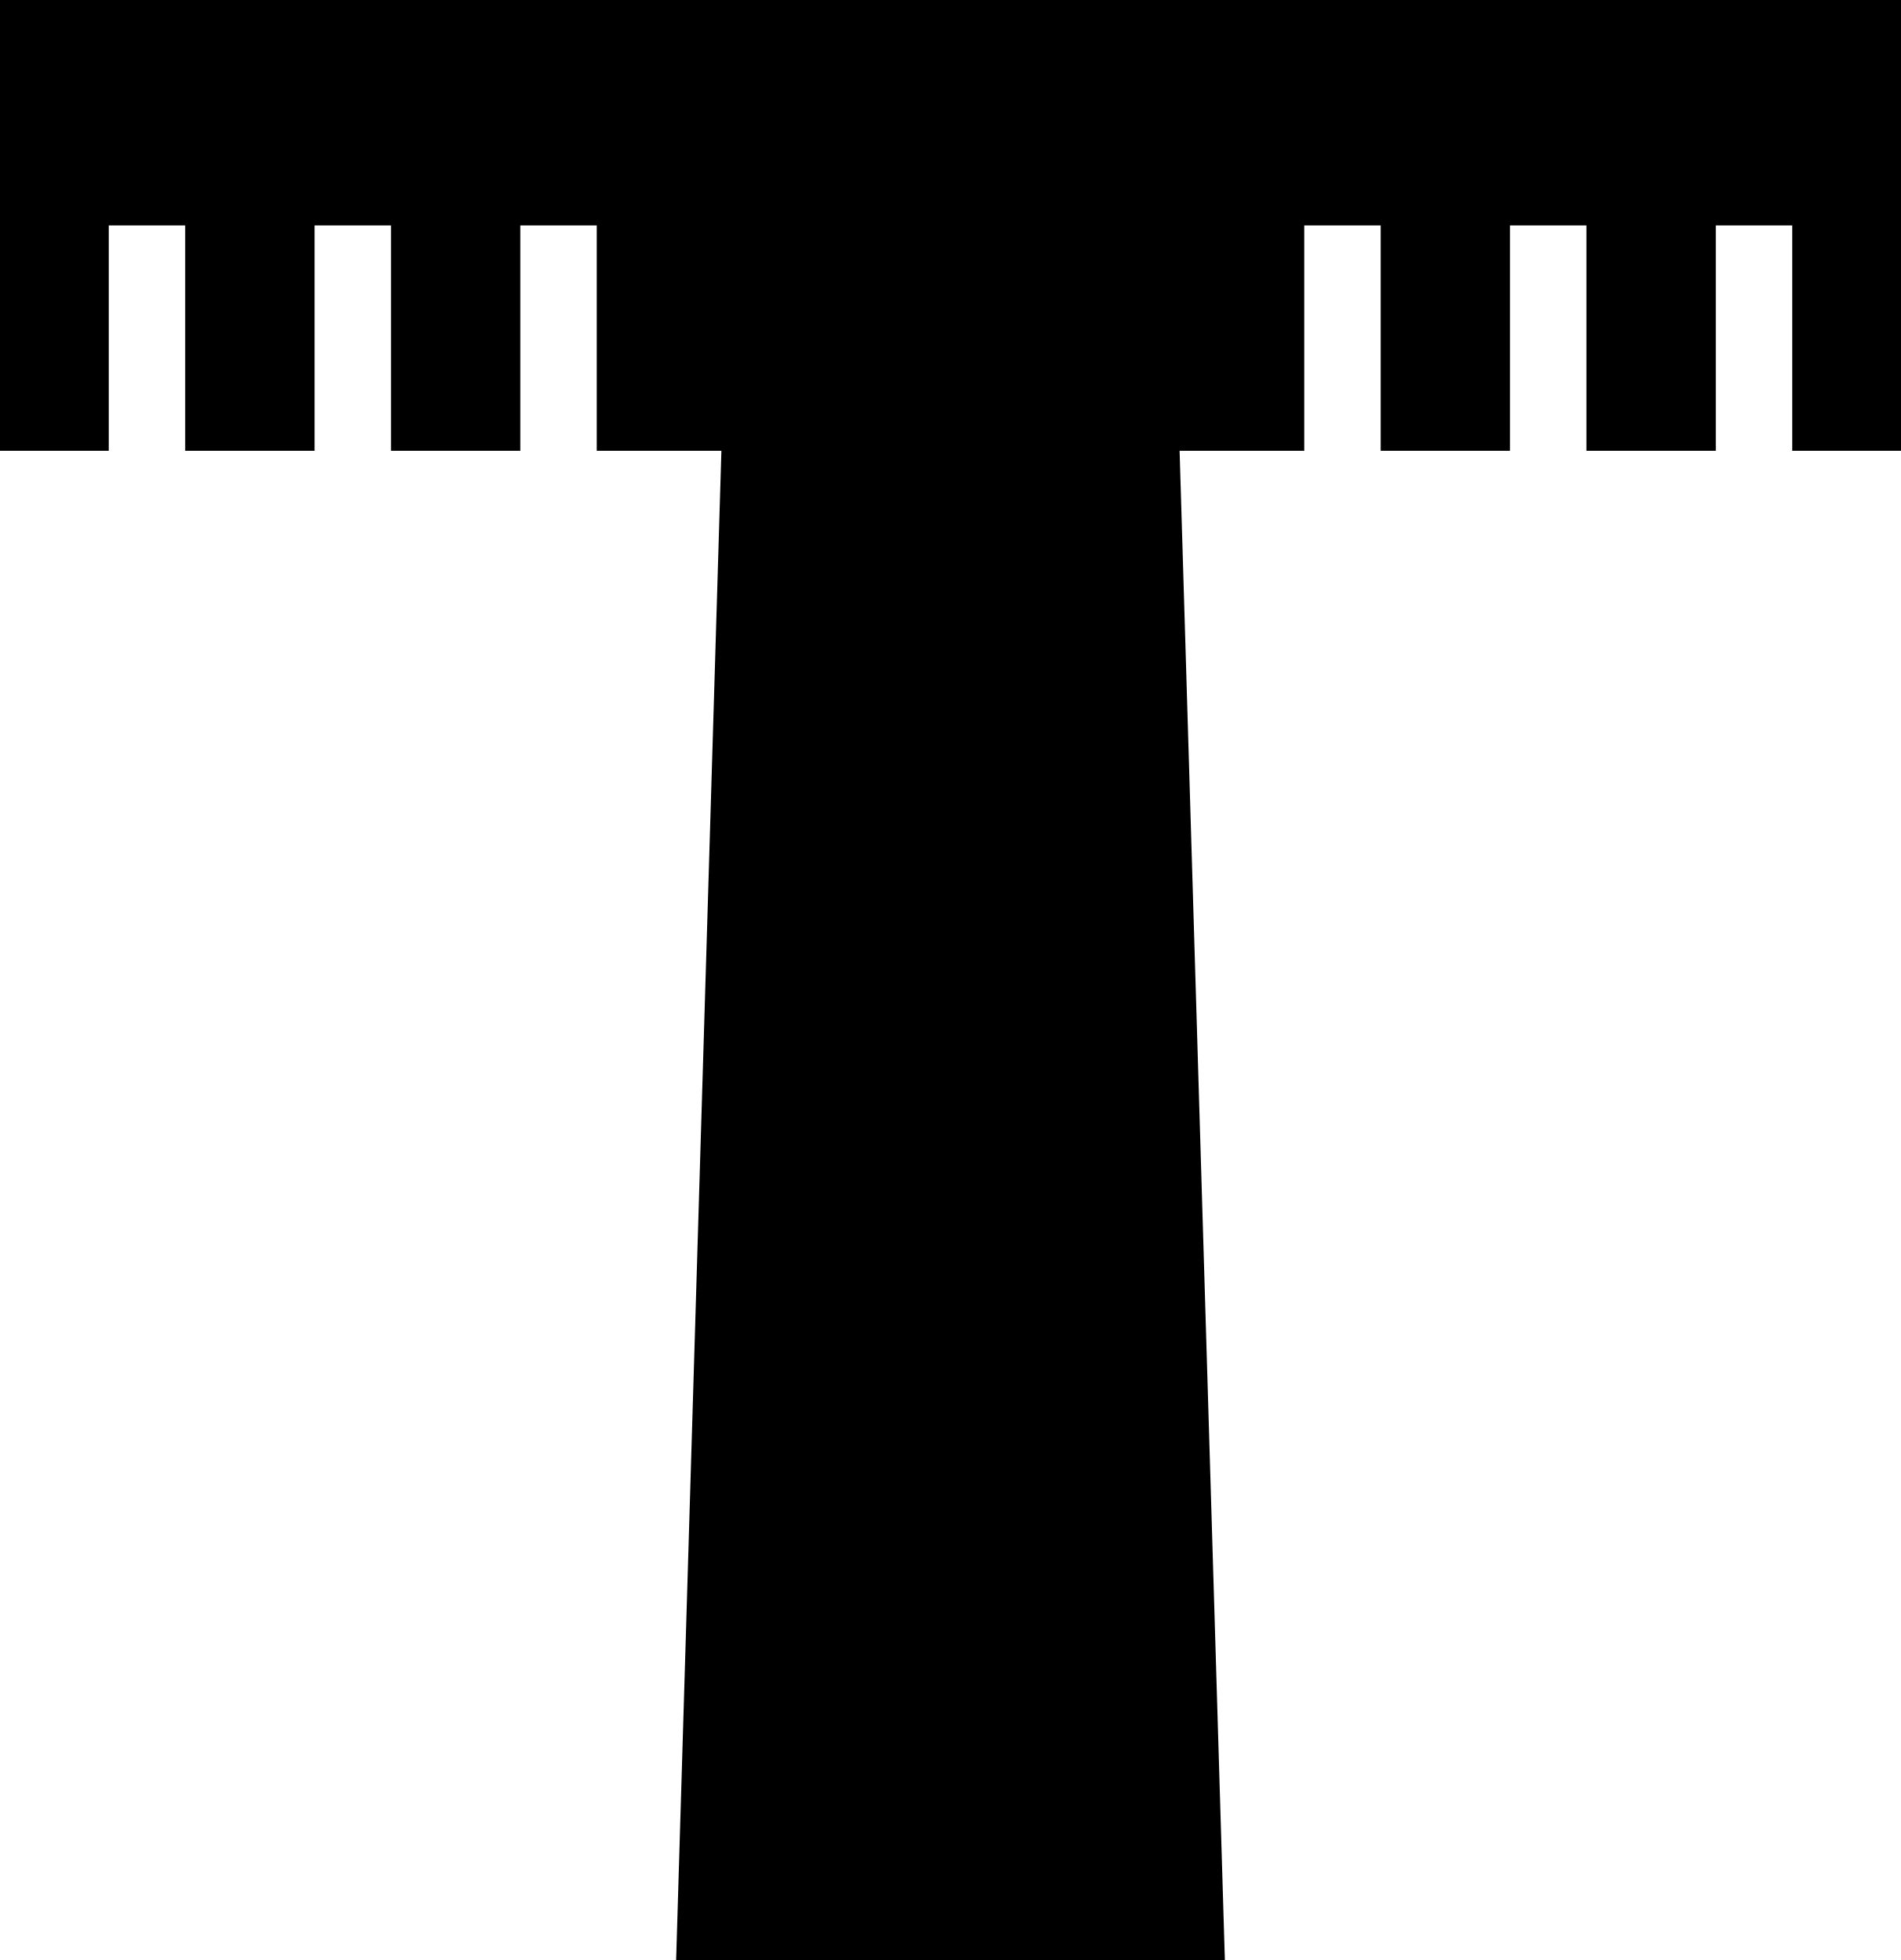
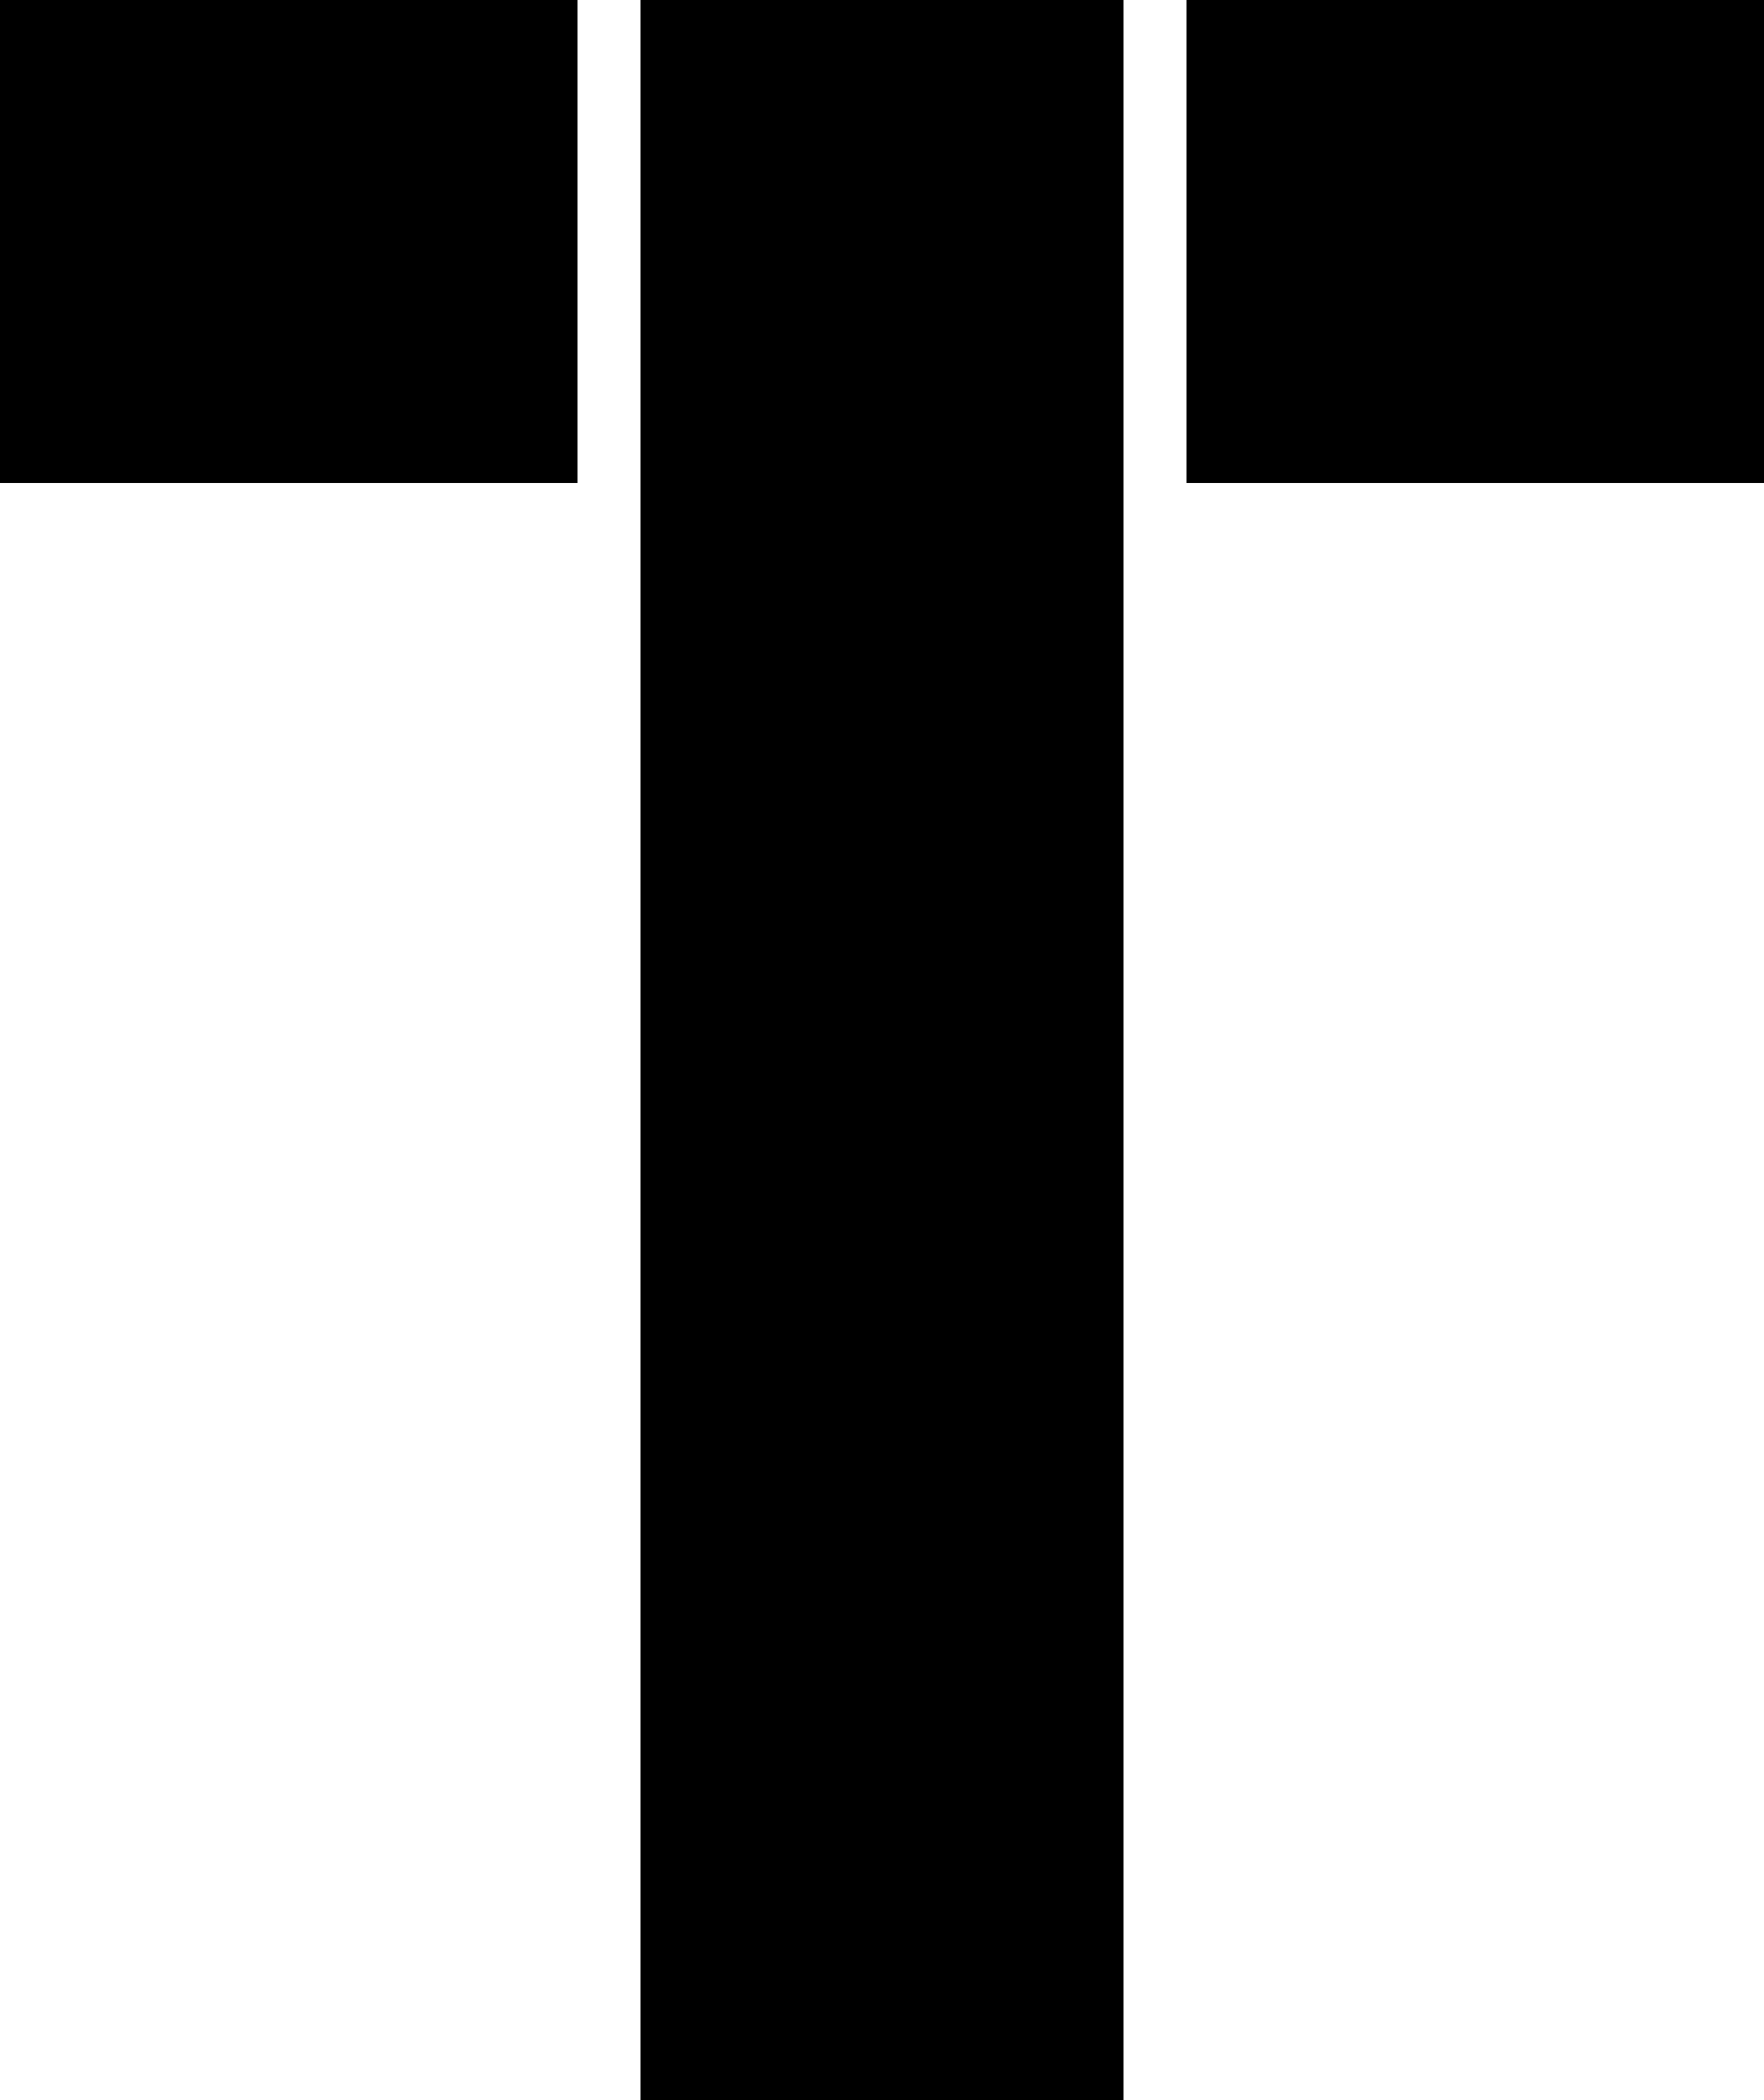
- <svg xmlns="http://www.w3.org/2000/svg" viewBox="0 0 97 100" width="97" height="100" role="img" aria-label="Tuner">
-   <path fill="currentColor" d="M0 0H97V23H91.45V11.5H87.55V23H80.95V11.5H77.05V23H70.45V11.5H66.55V23H30.45V11.5H26.55V23H19.95V11.5H16.05V23H9.45V11.5H5.55V23H0Z M37.5 0H59.5L62.5 100H34.5Z" />
+ <svg xmlns="http://www.w3.org/2000/svg" viewBox="0 0 84 100" width="84" height="100" role="img" aria-label="Tuner">
+   <path fill="currentColor" d="M0 0H27.5V23H0ZM56.5 0H84V23H56.5ZM30.5 0H53.5V100H30.5Z" />
</svg>
